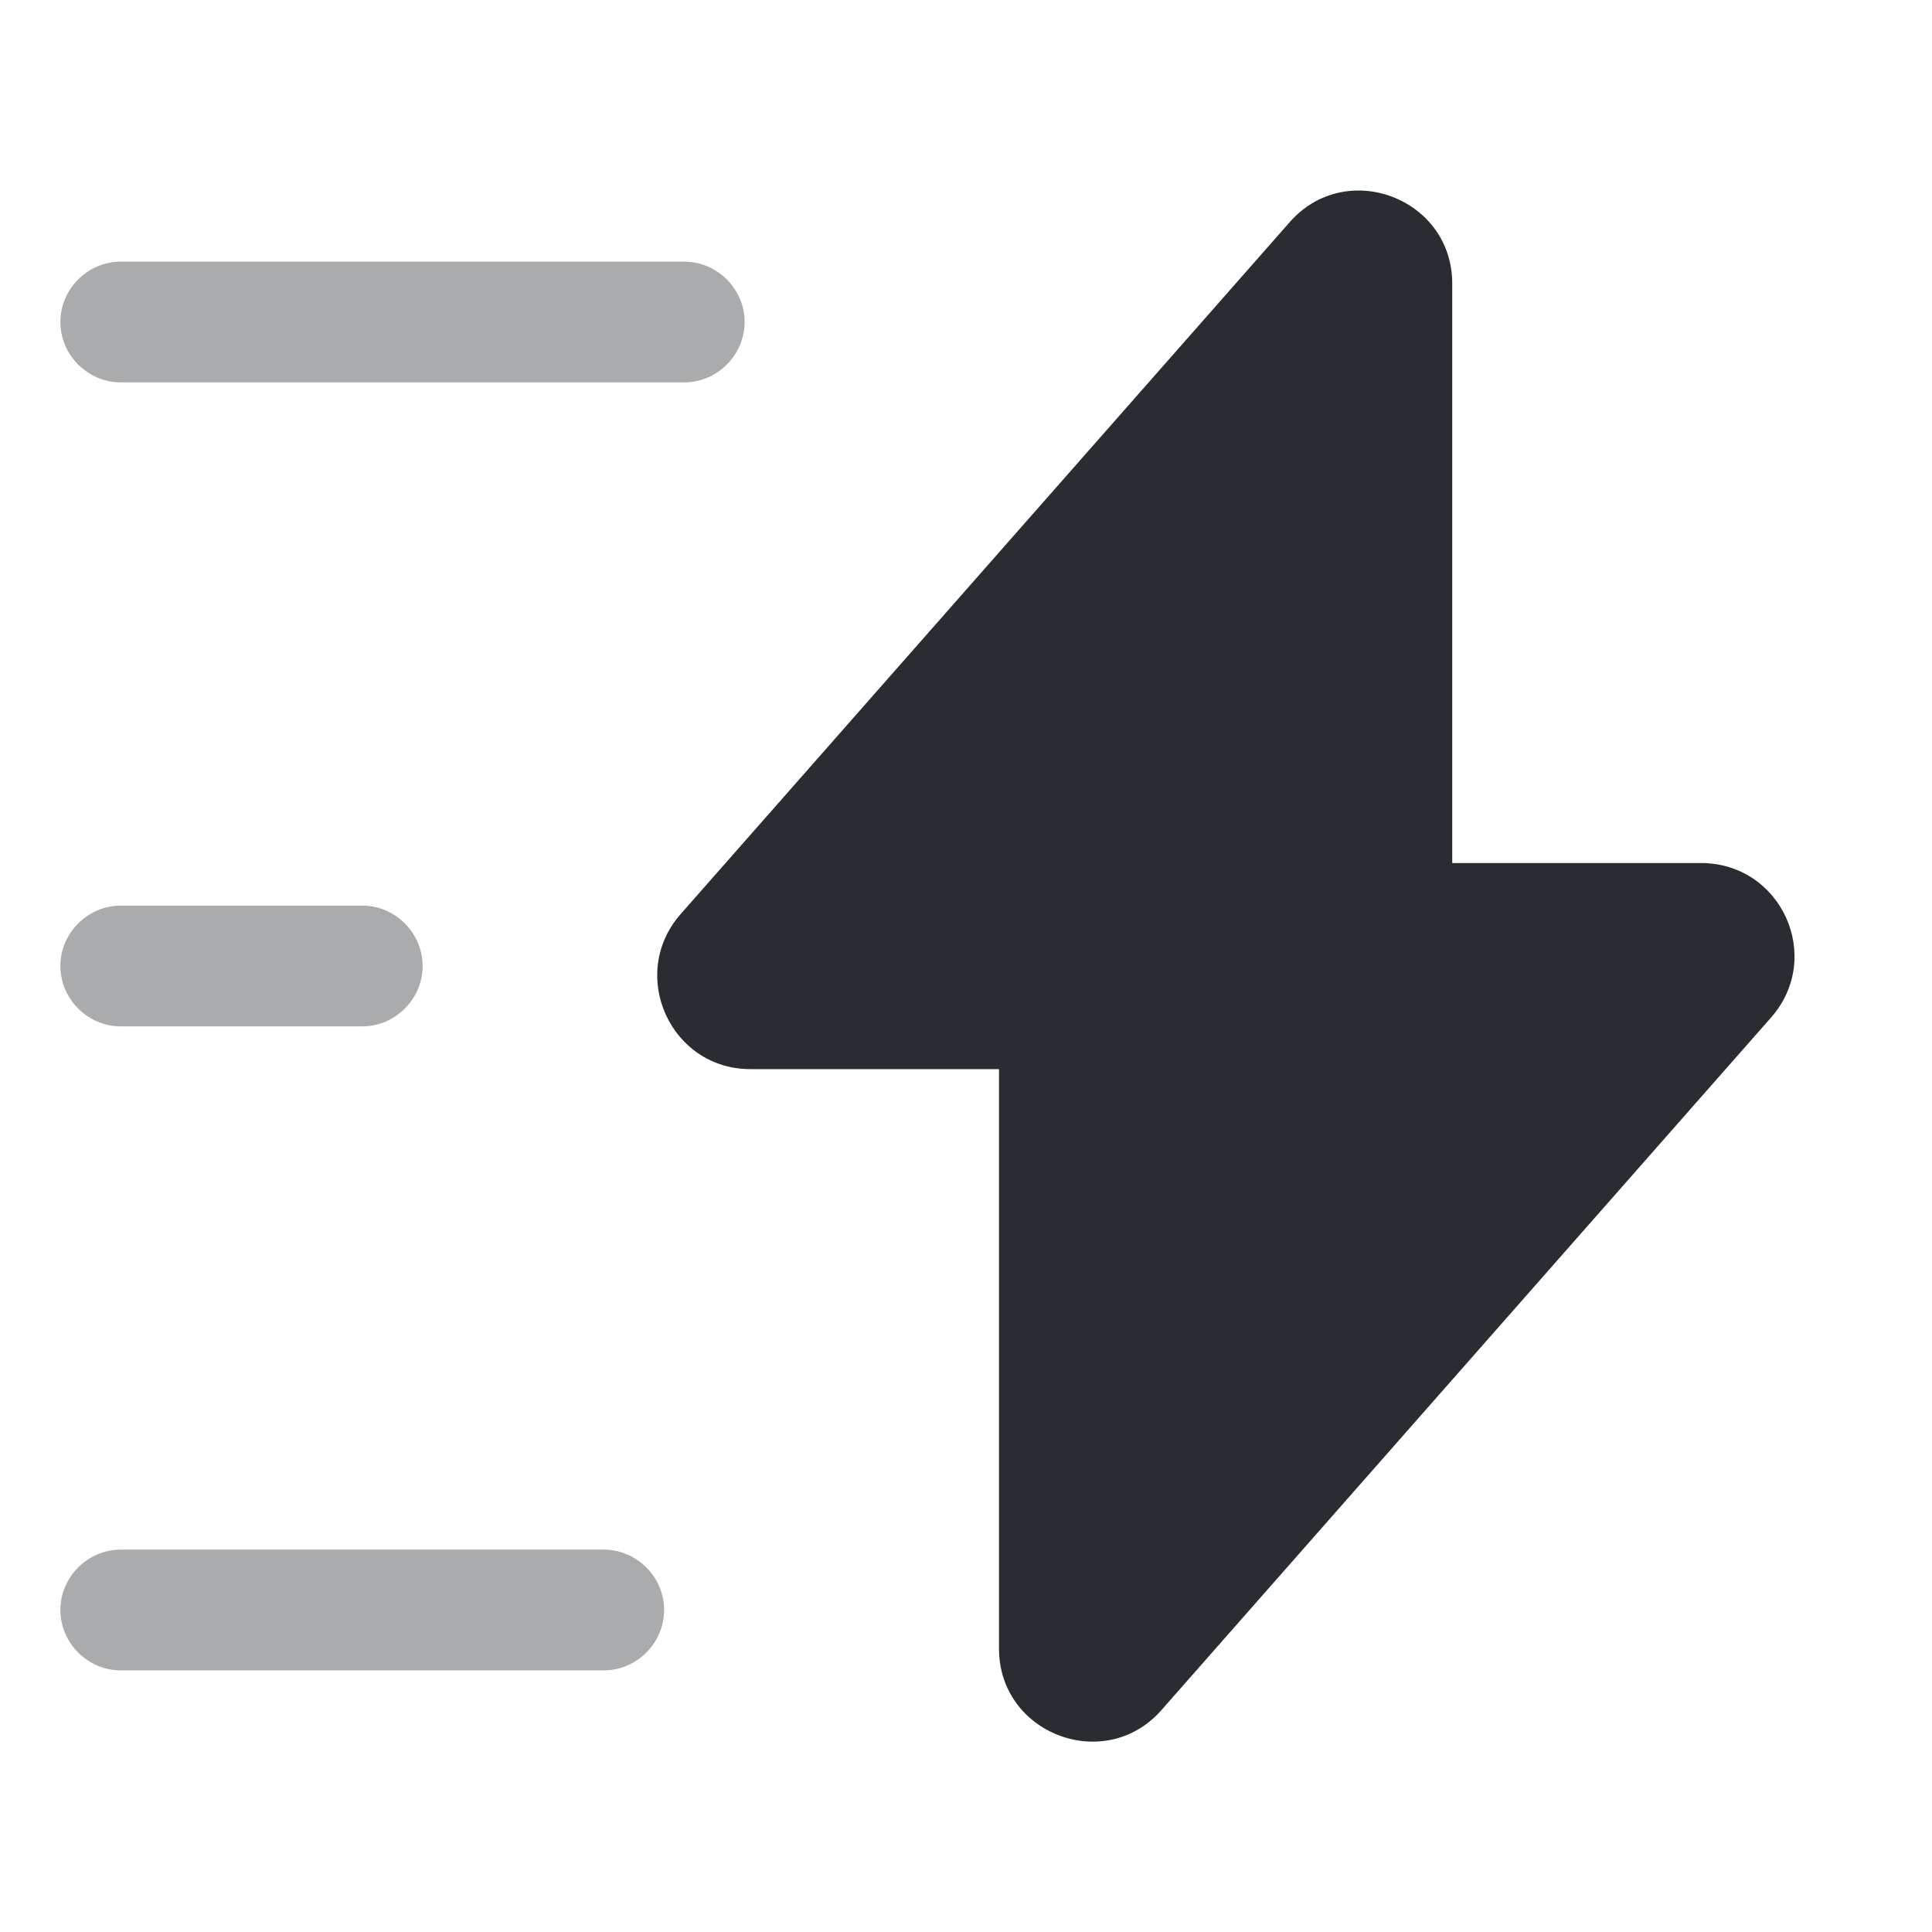
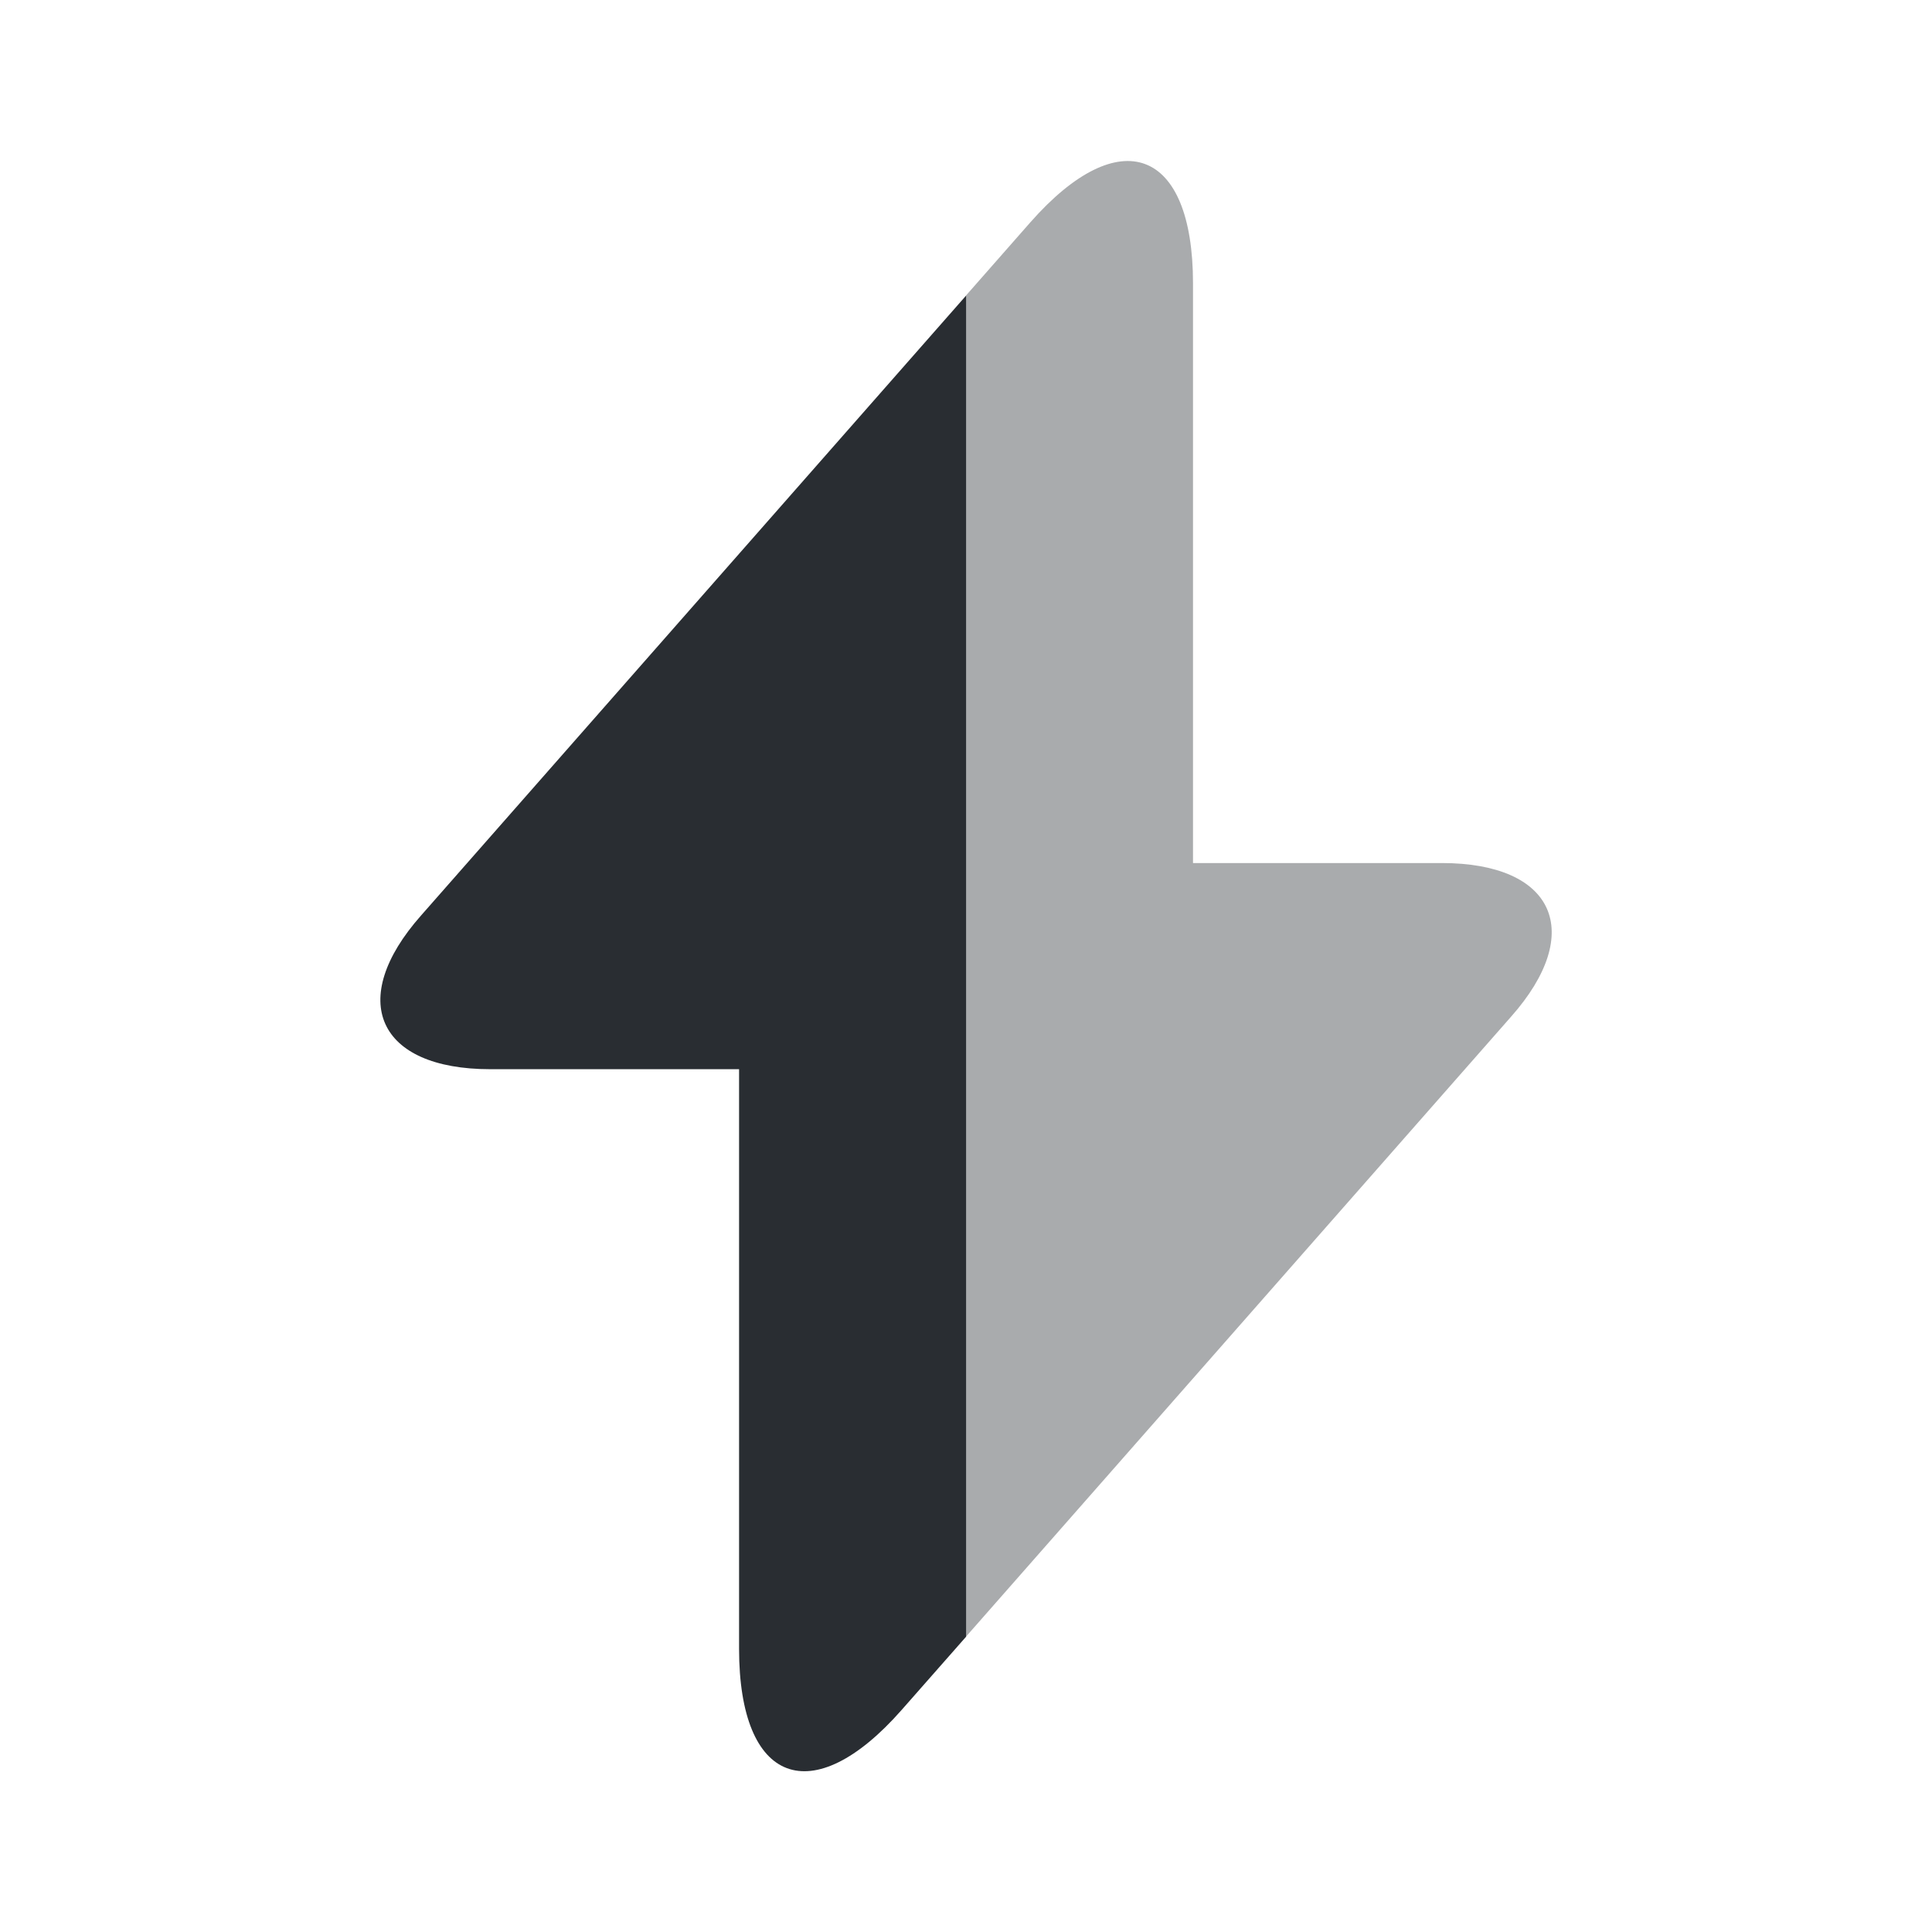
<svg xmlns="http://www.w3.org/2000/svg" width="24" height="24" viewBox="0 0 24 24" fill="none">
-   <path d="M9.32 13.281H12.41V20.481C12.41 21.541 13.73 22.041 14.43 21.241L22 12.641C22.66 11.891 22.13 10.721 21.13 10.721H18.04V3.521C18.04 2.461 16.72 1.961 16.02 2.761L8.45 11.361C7.8 12.111 8.33 13.281 9.32 13.281Z" fill="#292D32" />
-   <path opacity="0.4" d="M8.5 4.75H1.5C1.09 4.75 0.75 4.41 0.75 4C0.75 3.59 1.09 3.25 1.5 3.25H8.5C8.91 3.25 9.25 3.59 9.25 4C9.25 4.41 8.91 4.75 8.5 4.75Z" fill="#292D32" />
-   <path opacity="0.4" d="M7.5 20.75H1.5C1.09 20.75 0.75 20.41 0.75 20C0.75 19.59 1.09 19.25 1.5 19.25H7.5C7.91 19.25 8.25 19.59 8.25 20C8.25 20.41 7.91 20.75 7.5 20.75Z" fill="#292D32" />
-   <path opacity="0.4" d="M4.5 12.75H1.5C1.09 12.75 0.75 12.41 0.75 12C0.75 11.59 1.09 11.25 1.5 11.25H4.5C4.91 11.25 5.25 11.59 5.25 12C5.25 12.41 4.91 12.75 4.5 12.75Z" fill="#292D32" />
+   <path d="M12.001 3.672V20.332L11.2 21.242C10.091 22.502 9.181 22.162 9.181 20.482V13.282H6.09C4.691 13.282 4.301 12.422 5.231 11.372L12.001 3.672Z" fill="#292D32" />
+   <path opacity="0.4" d="M18.77 12.631L12 20.331V3.671L12.8 2.761C13.91 1.501 14.82 1.841 14.82 3.521V10.721H17.91C19.31 10.721 19.7 11.581 18.77 12.631Z" fill="#292D32" />
</svg>
